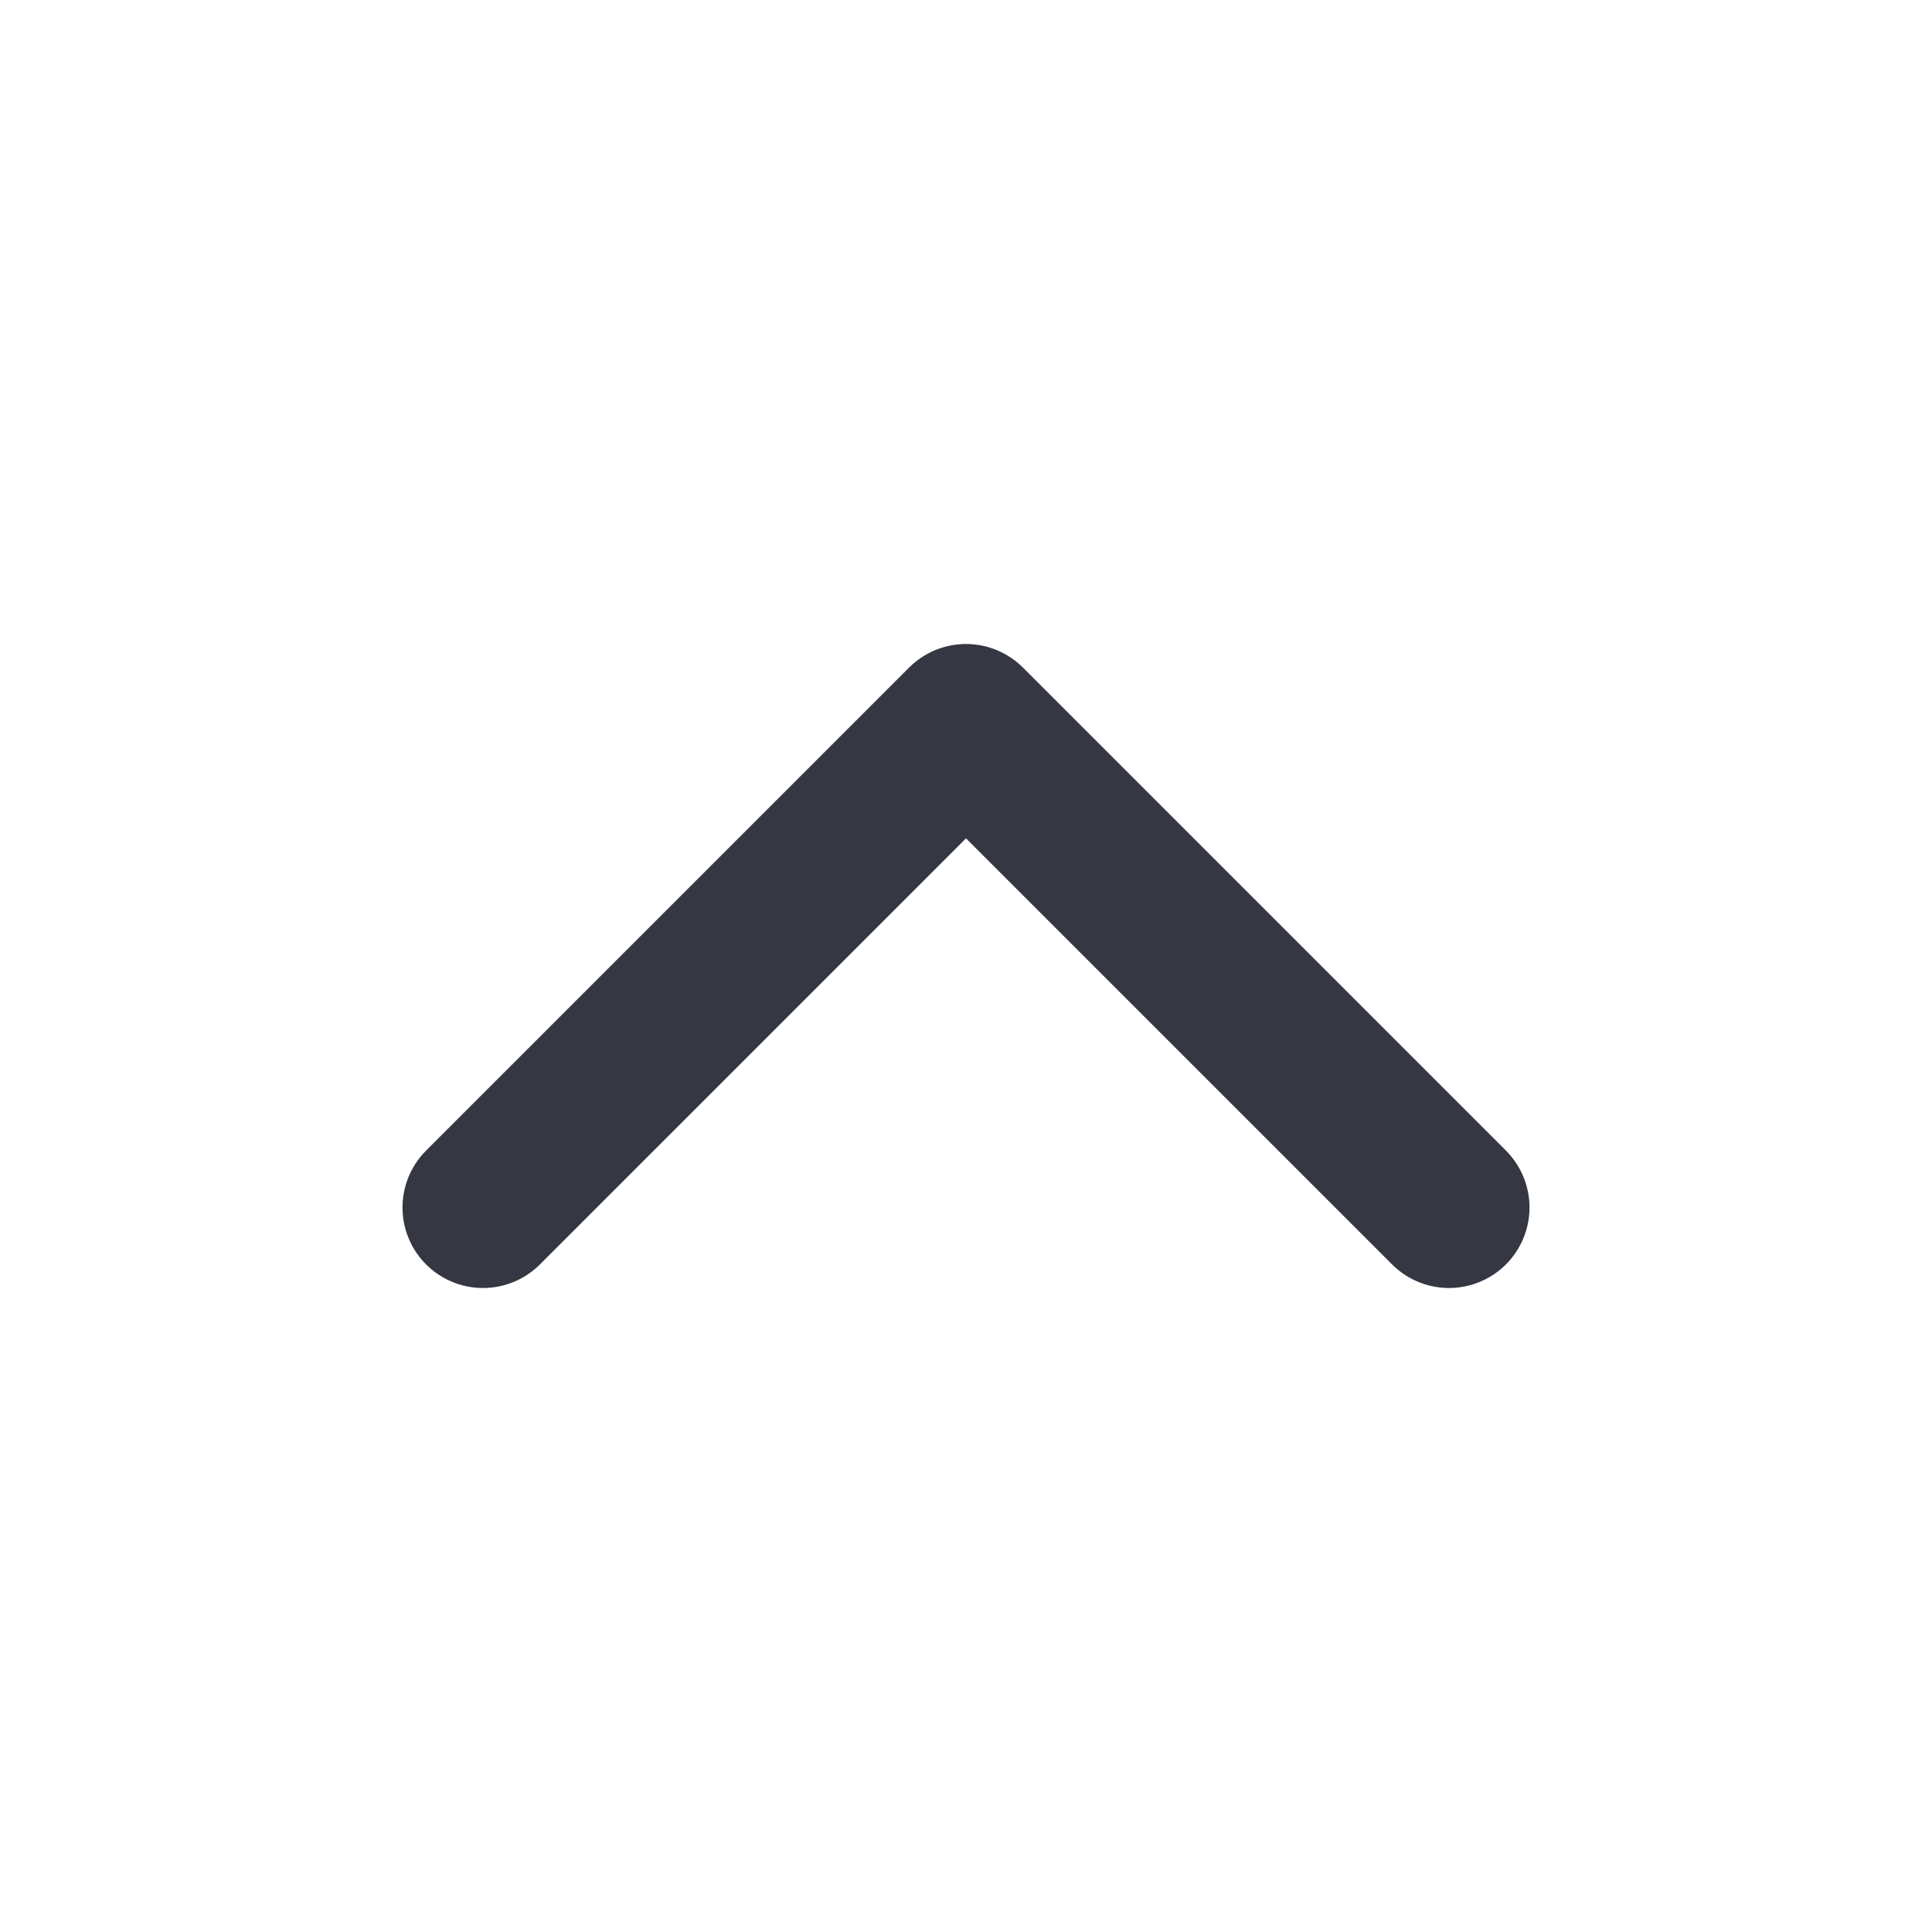
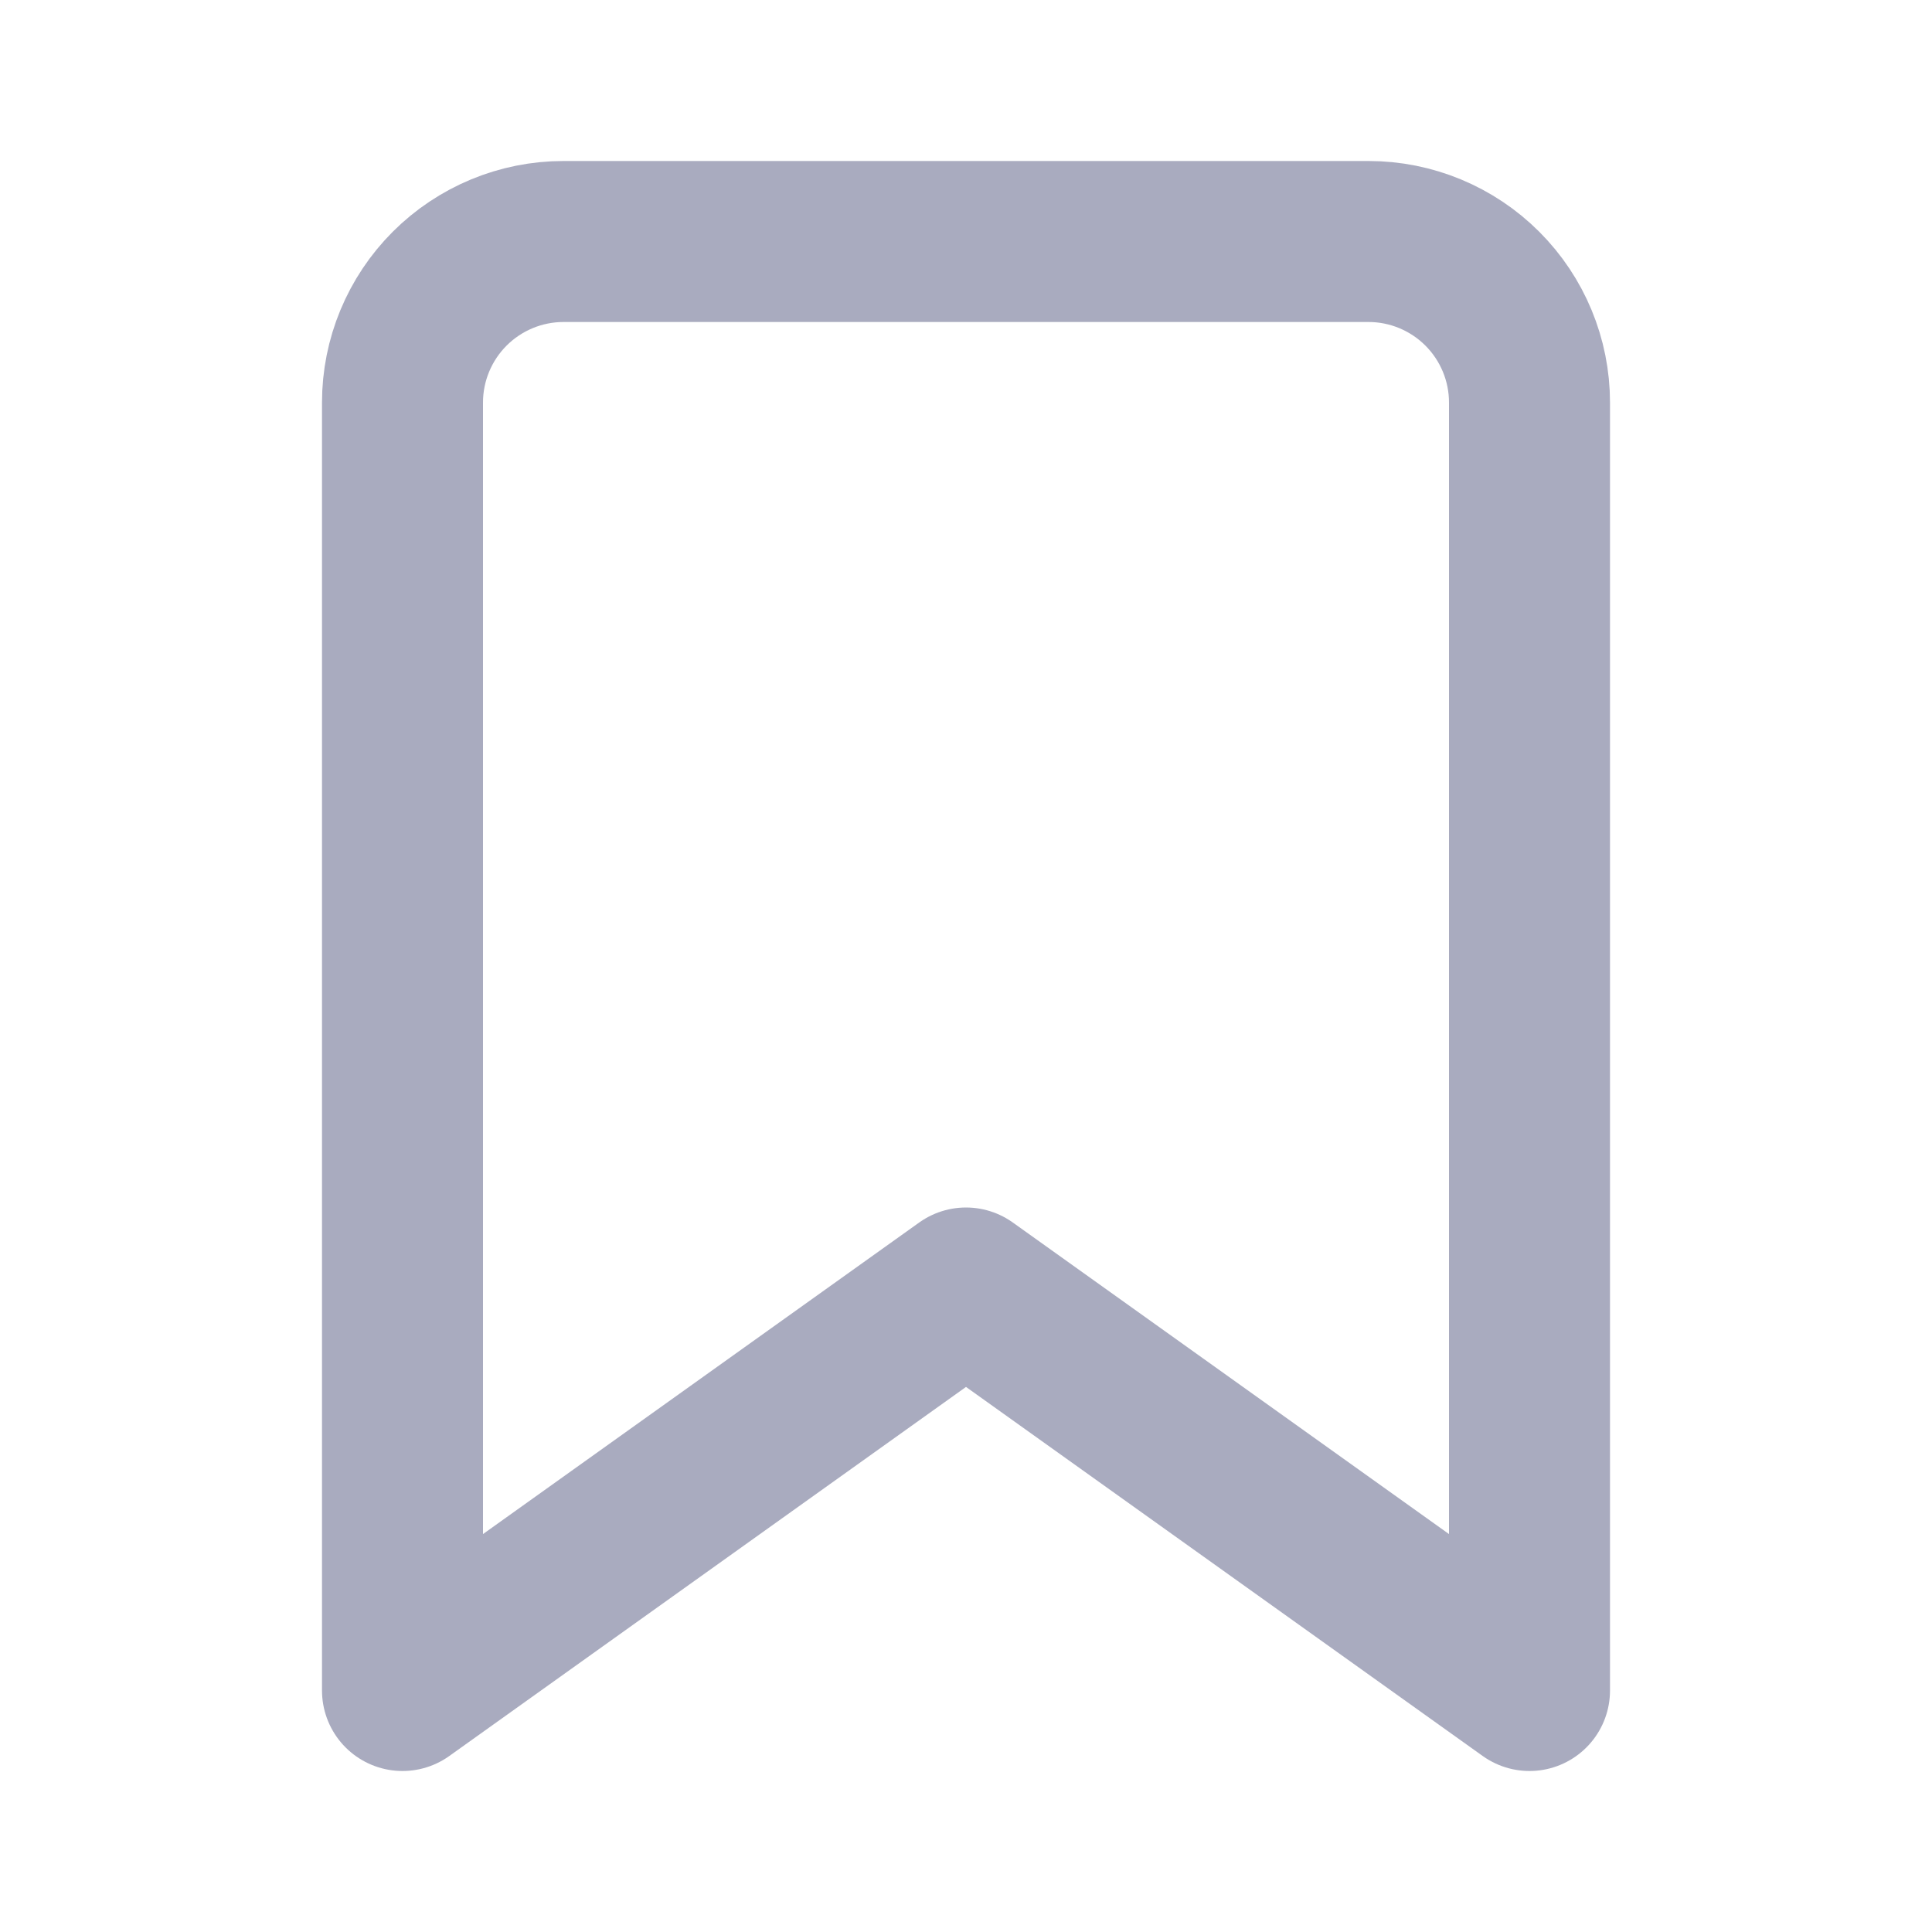
<svg xmlns="http://www.w3.org/2000/svg" width="24" height="24" viewBox="0 0 24 24" fill="none">
-   <path d="M18 15L12 9L6 15" stroke="#353743" stroke-width="2" stroke-linecap="round" stroke-linejoin="round" />
+   <path d="M19 21L12 16L5 21V5C5 4.47 5.211 3.961 5.586 3.586C5.961 3.211 6.47 3 7 3H17C17.53 3 18.039 3.211 18.414 3.586C18.789 3.961 19 4.47 19 5V21Z" stroke="#A9ABBF" stroke-width="2" stroke-linecap="round" stroke-linejoin="round" />
</svg>
